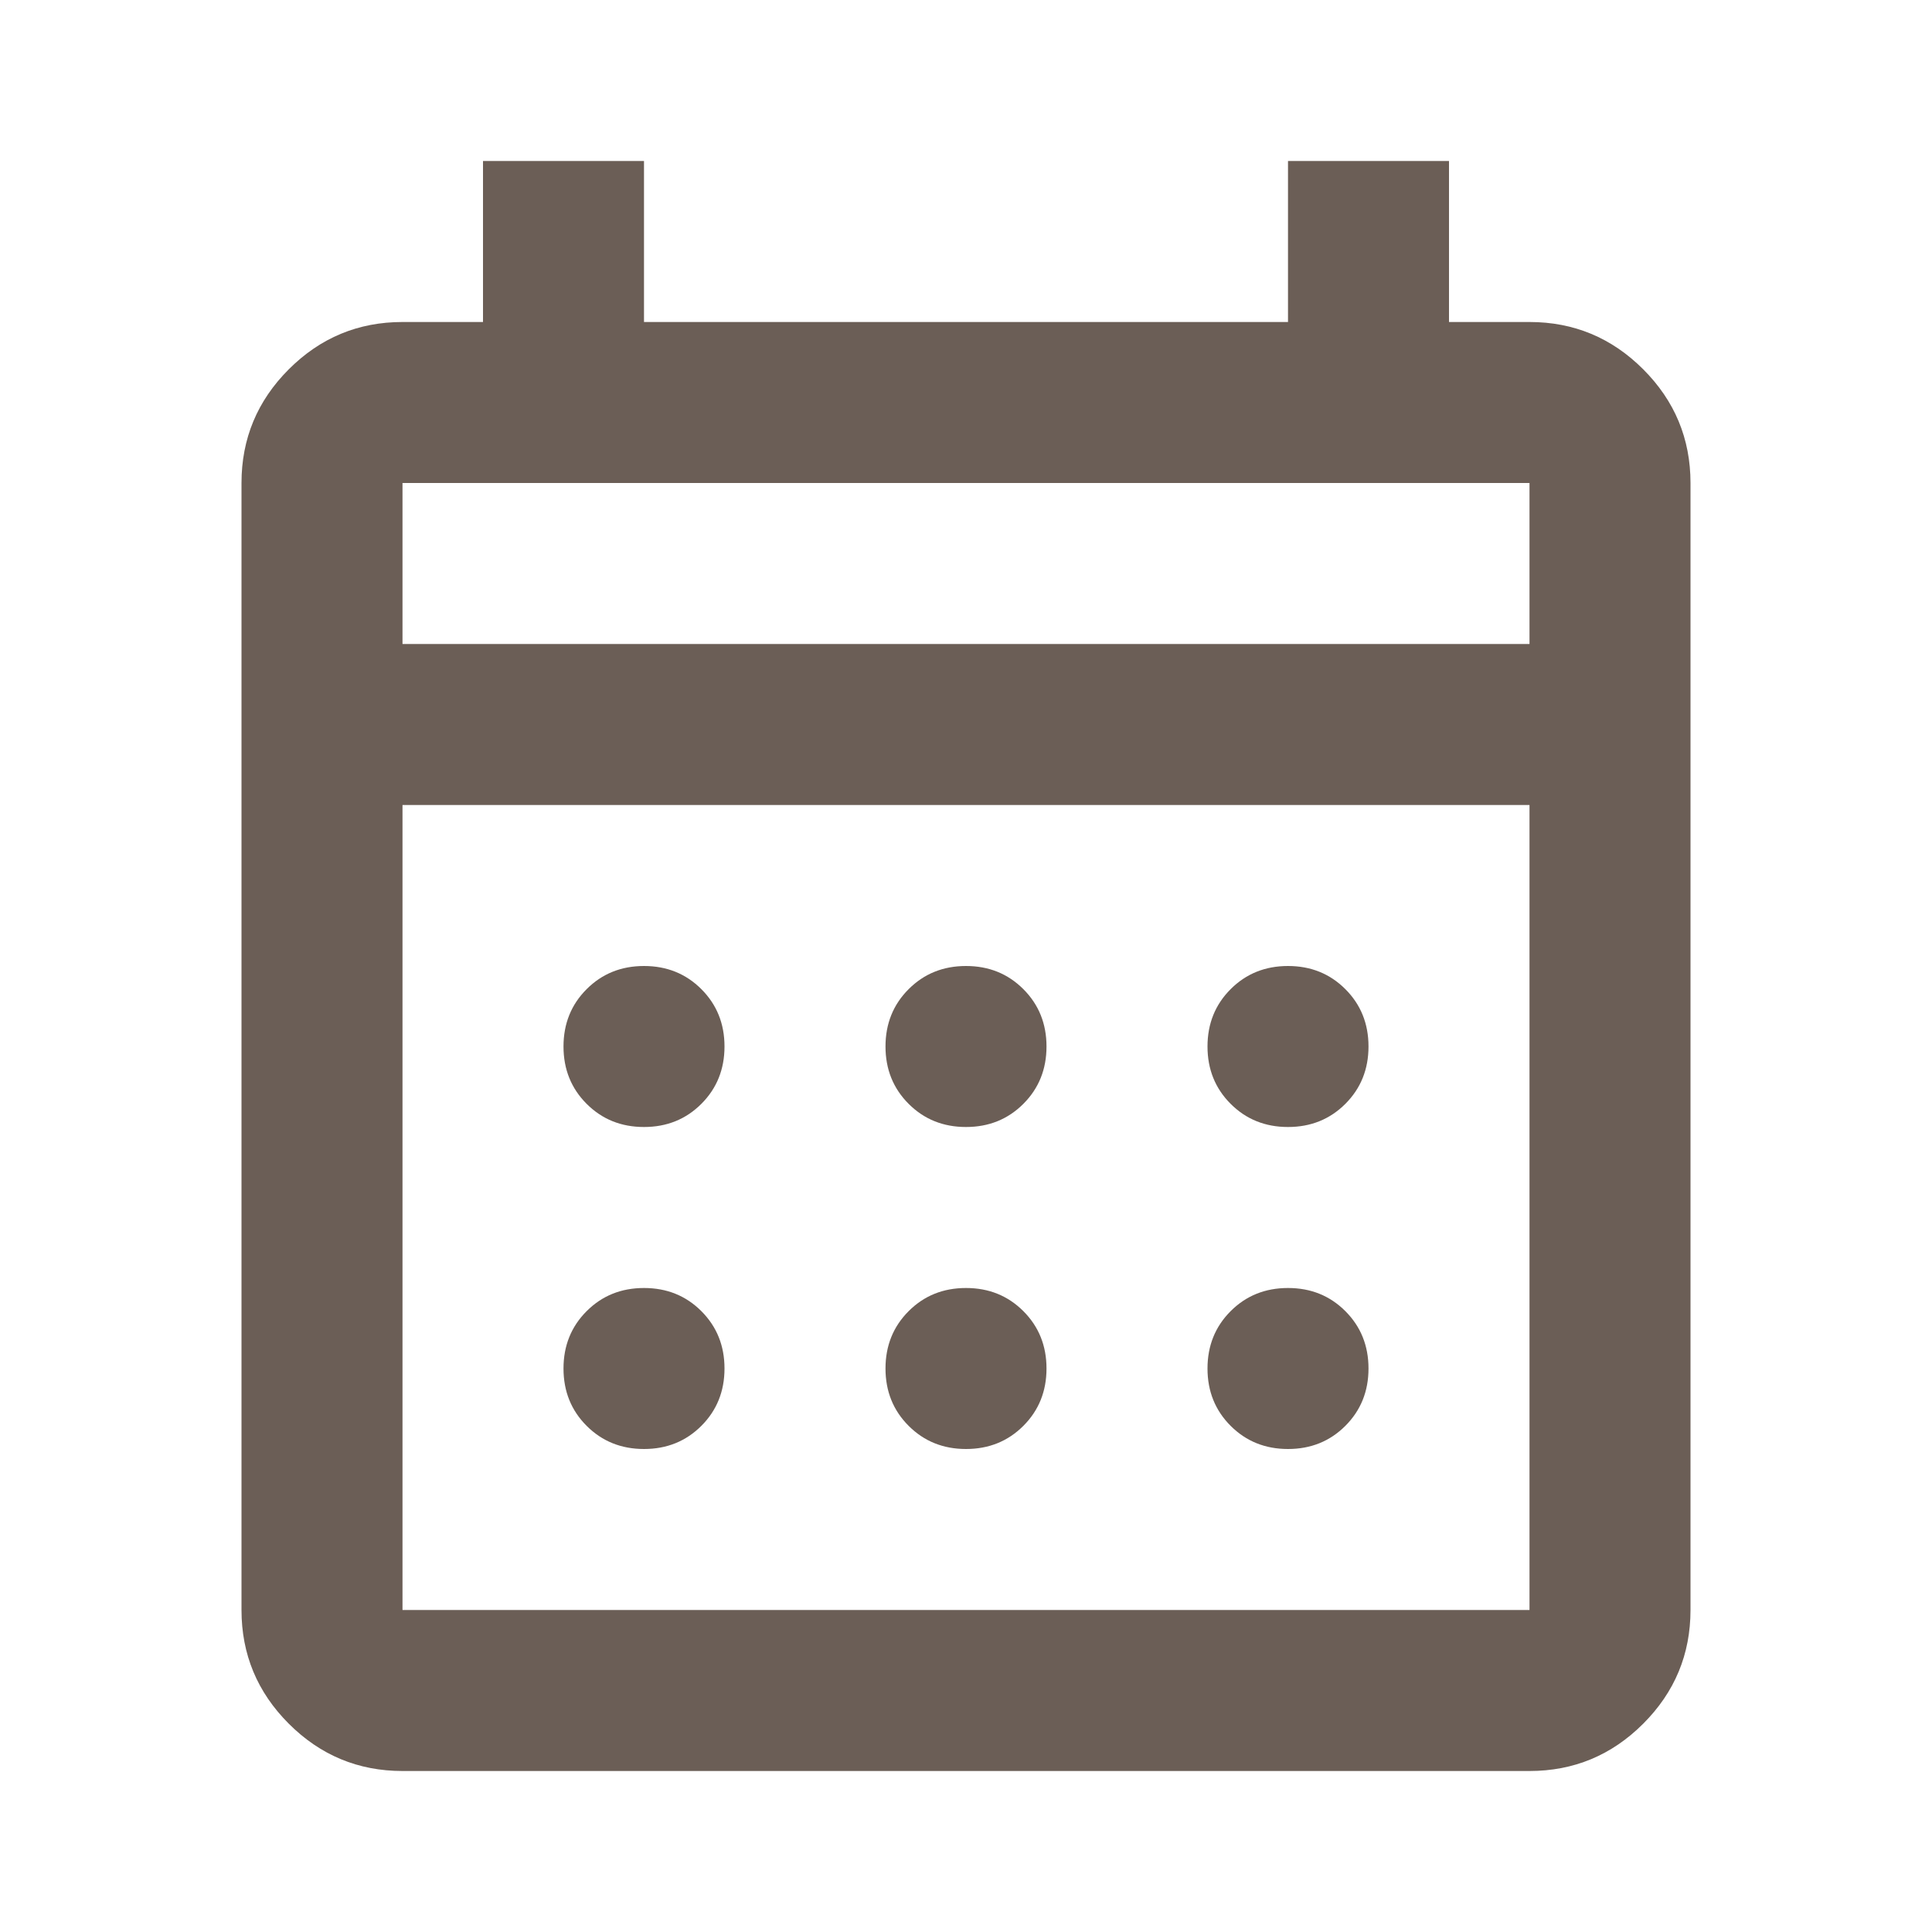
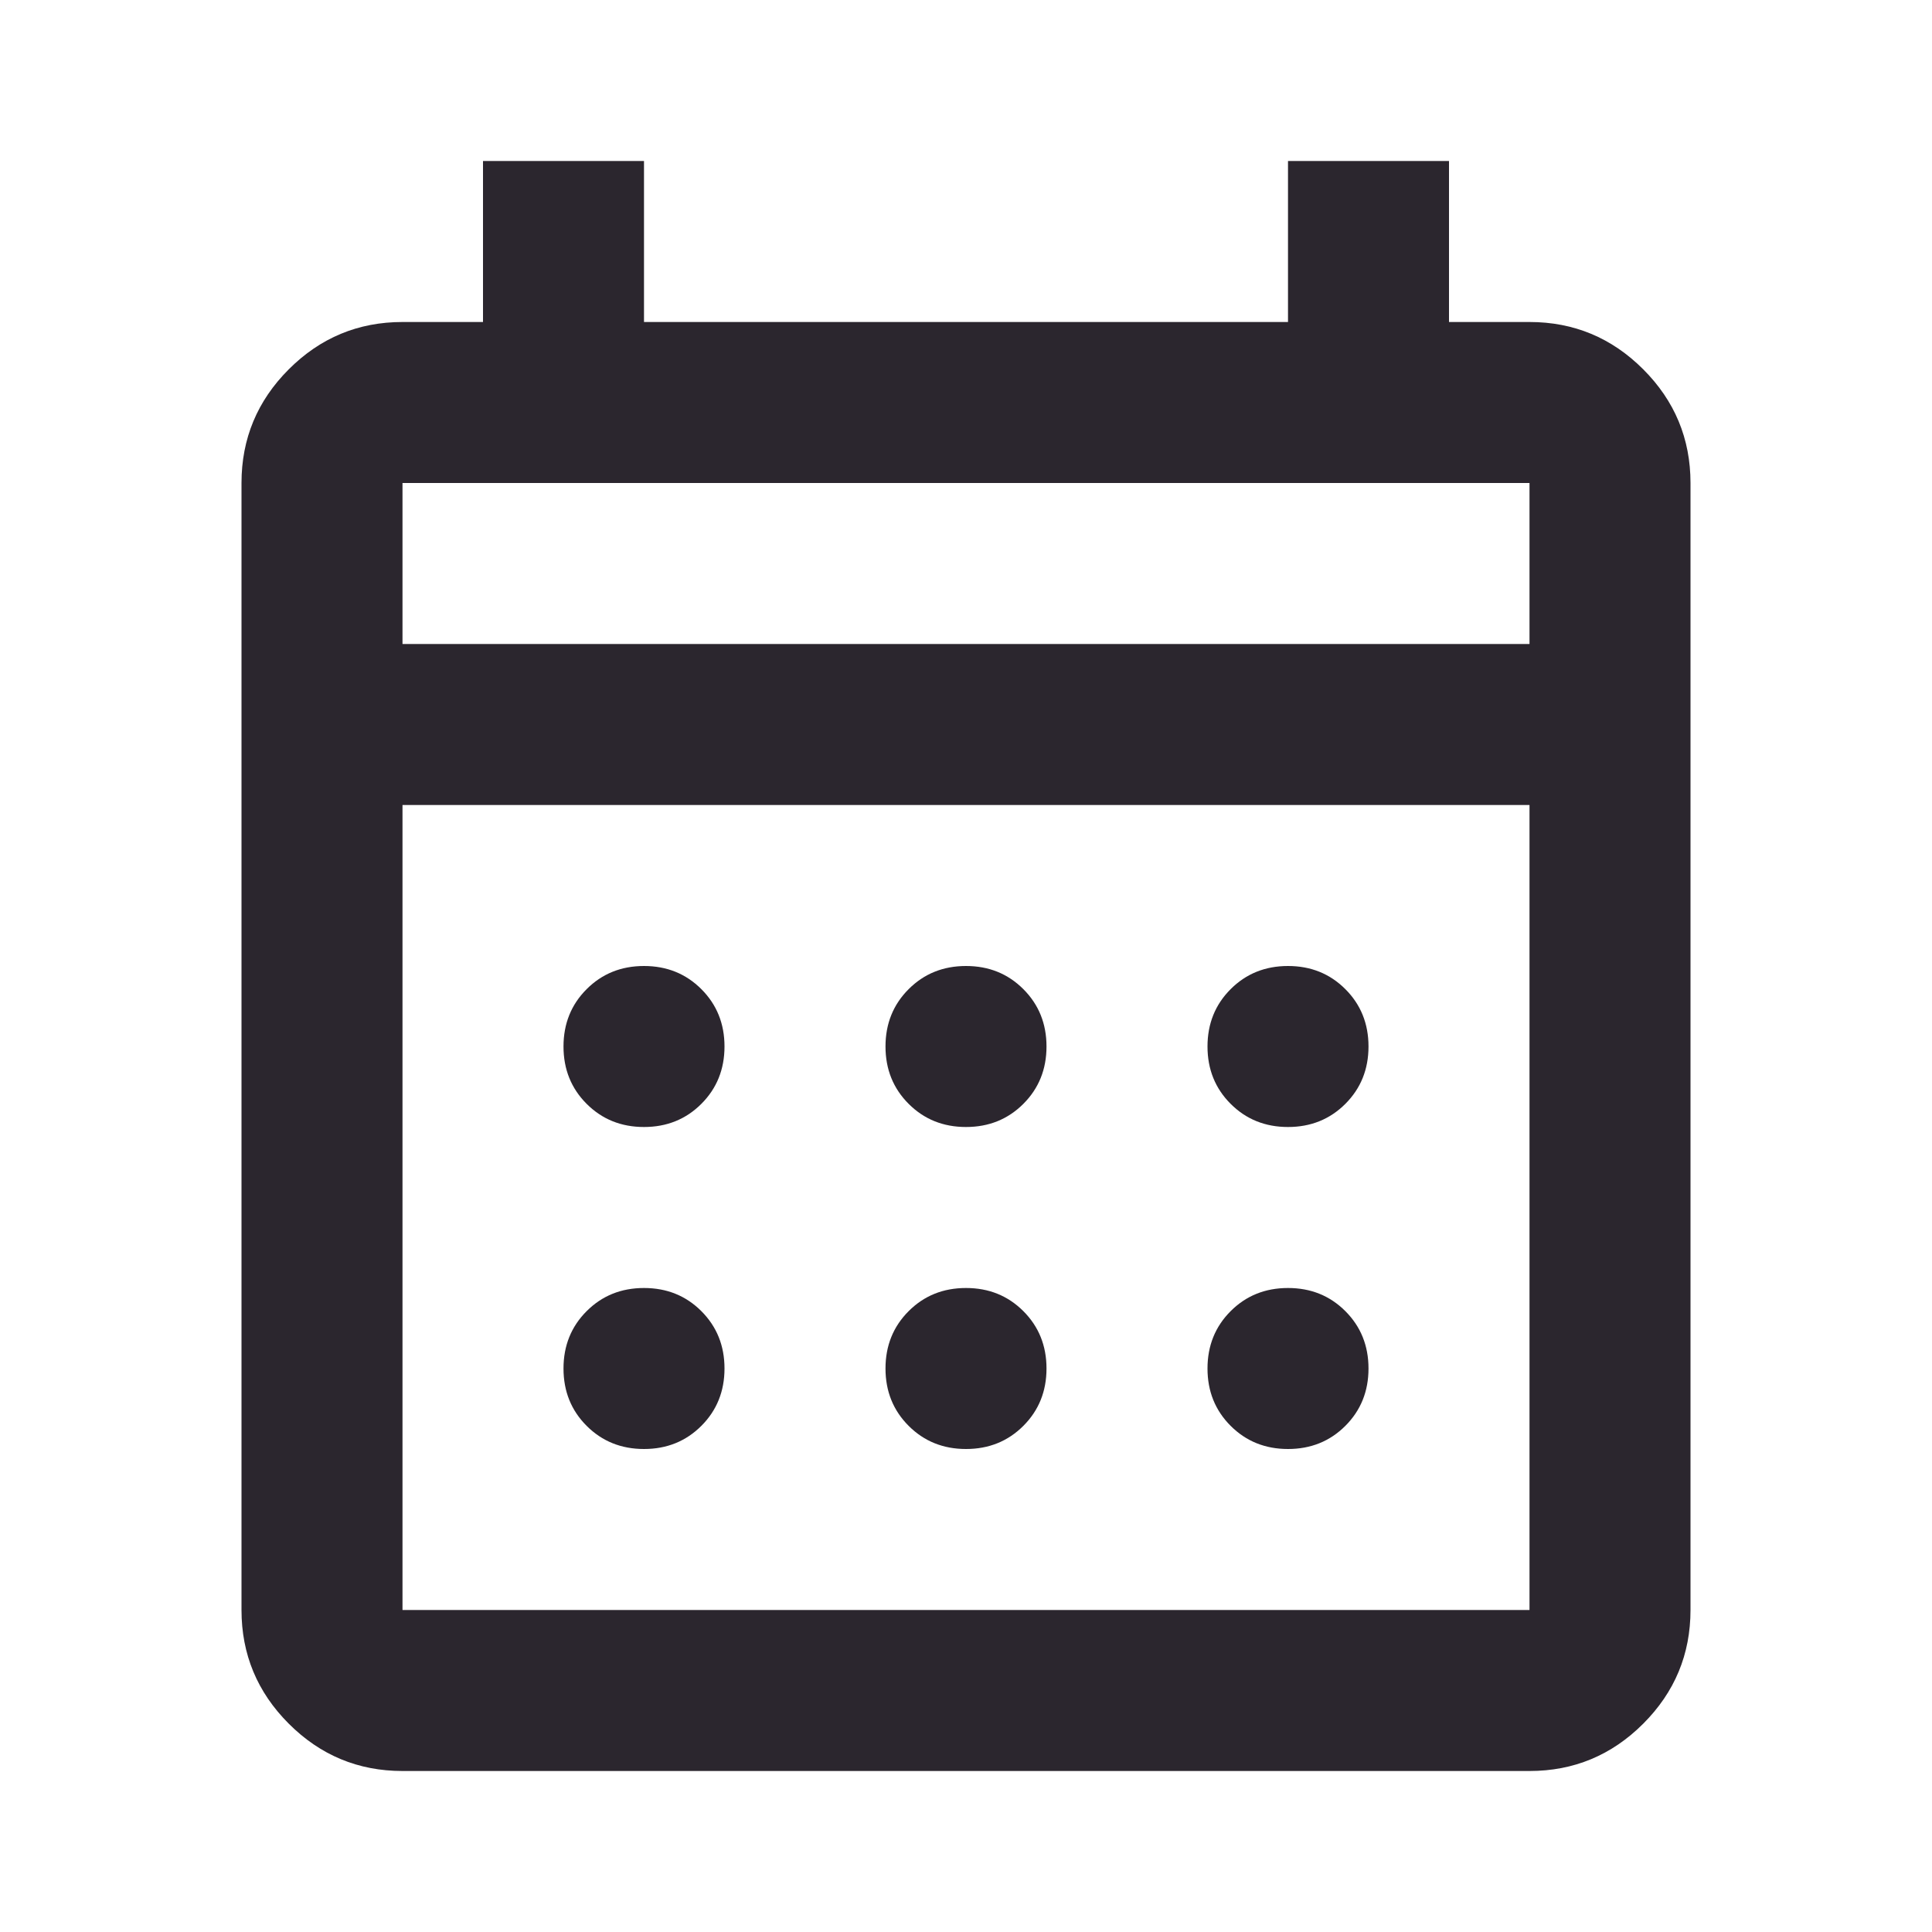
- <svg xmlns="http://www.w3.org/2000/svg" height="24px" viewBox="0 -960 960 960" width="24px" fill="#6b5e56">
+ <svg xmlns="http://www.w3.org/2000/svg" height="24px" viewBox="0 -960 960 960" width="24px" fill="#2B262E">
  <path d="M200-80q-33 0-56.5-23.5T120-160v-560q0-33 23.5-56.5T200-800h40v-80h80v80h320v-80h80v80h40q33 0 56.5 23.5T840-720v560q0 33-23.5 56.5T760-80H200Zm0-80h560v-400H200v400Zm0-480h560v-80H200v80Zm0 0v-80 80Zm280 240q-17 0-28.5-11.5T440-440q0-17 11.5-28.5T480-480q17 0 28.5 11.5T520-440q0 17-11.5 28.5T480-400Zm-160 0q-17 0-28.5-11.5T280-440q0-17 11.5-28.5T320-480q17 0 28.5 11.5T360-440q0 17-11.5 28.5T320-400Zm320 0q-17 0-28.5-11.5T600-440q0-17 11.5-28.5T640-480q17 0 28.5 11.5T680-440q0 17-11.5 28.5T640-400ZM480-240q-17 0-28.5-11.5T440-280q0-17 11.5-28.5T480-320q17 0 28.5 11.5T520-280q0 17-11.5 28.5T480-240Zm-160 0q-17 0-28.5-11.5T280-280q0-17 11.5-28.5T320-320q17 0 28.5 11.5T360-280q0 17-11.5 28.5T320-240Zm320 0q-17 0-28.5-11.5T600-280q0-17 11.5-28.5T640-320q17 0 28.5 11.5T680-280q0 17-11.5 28.5T640-240Z" />
</svg>
